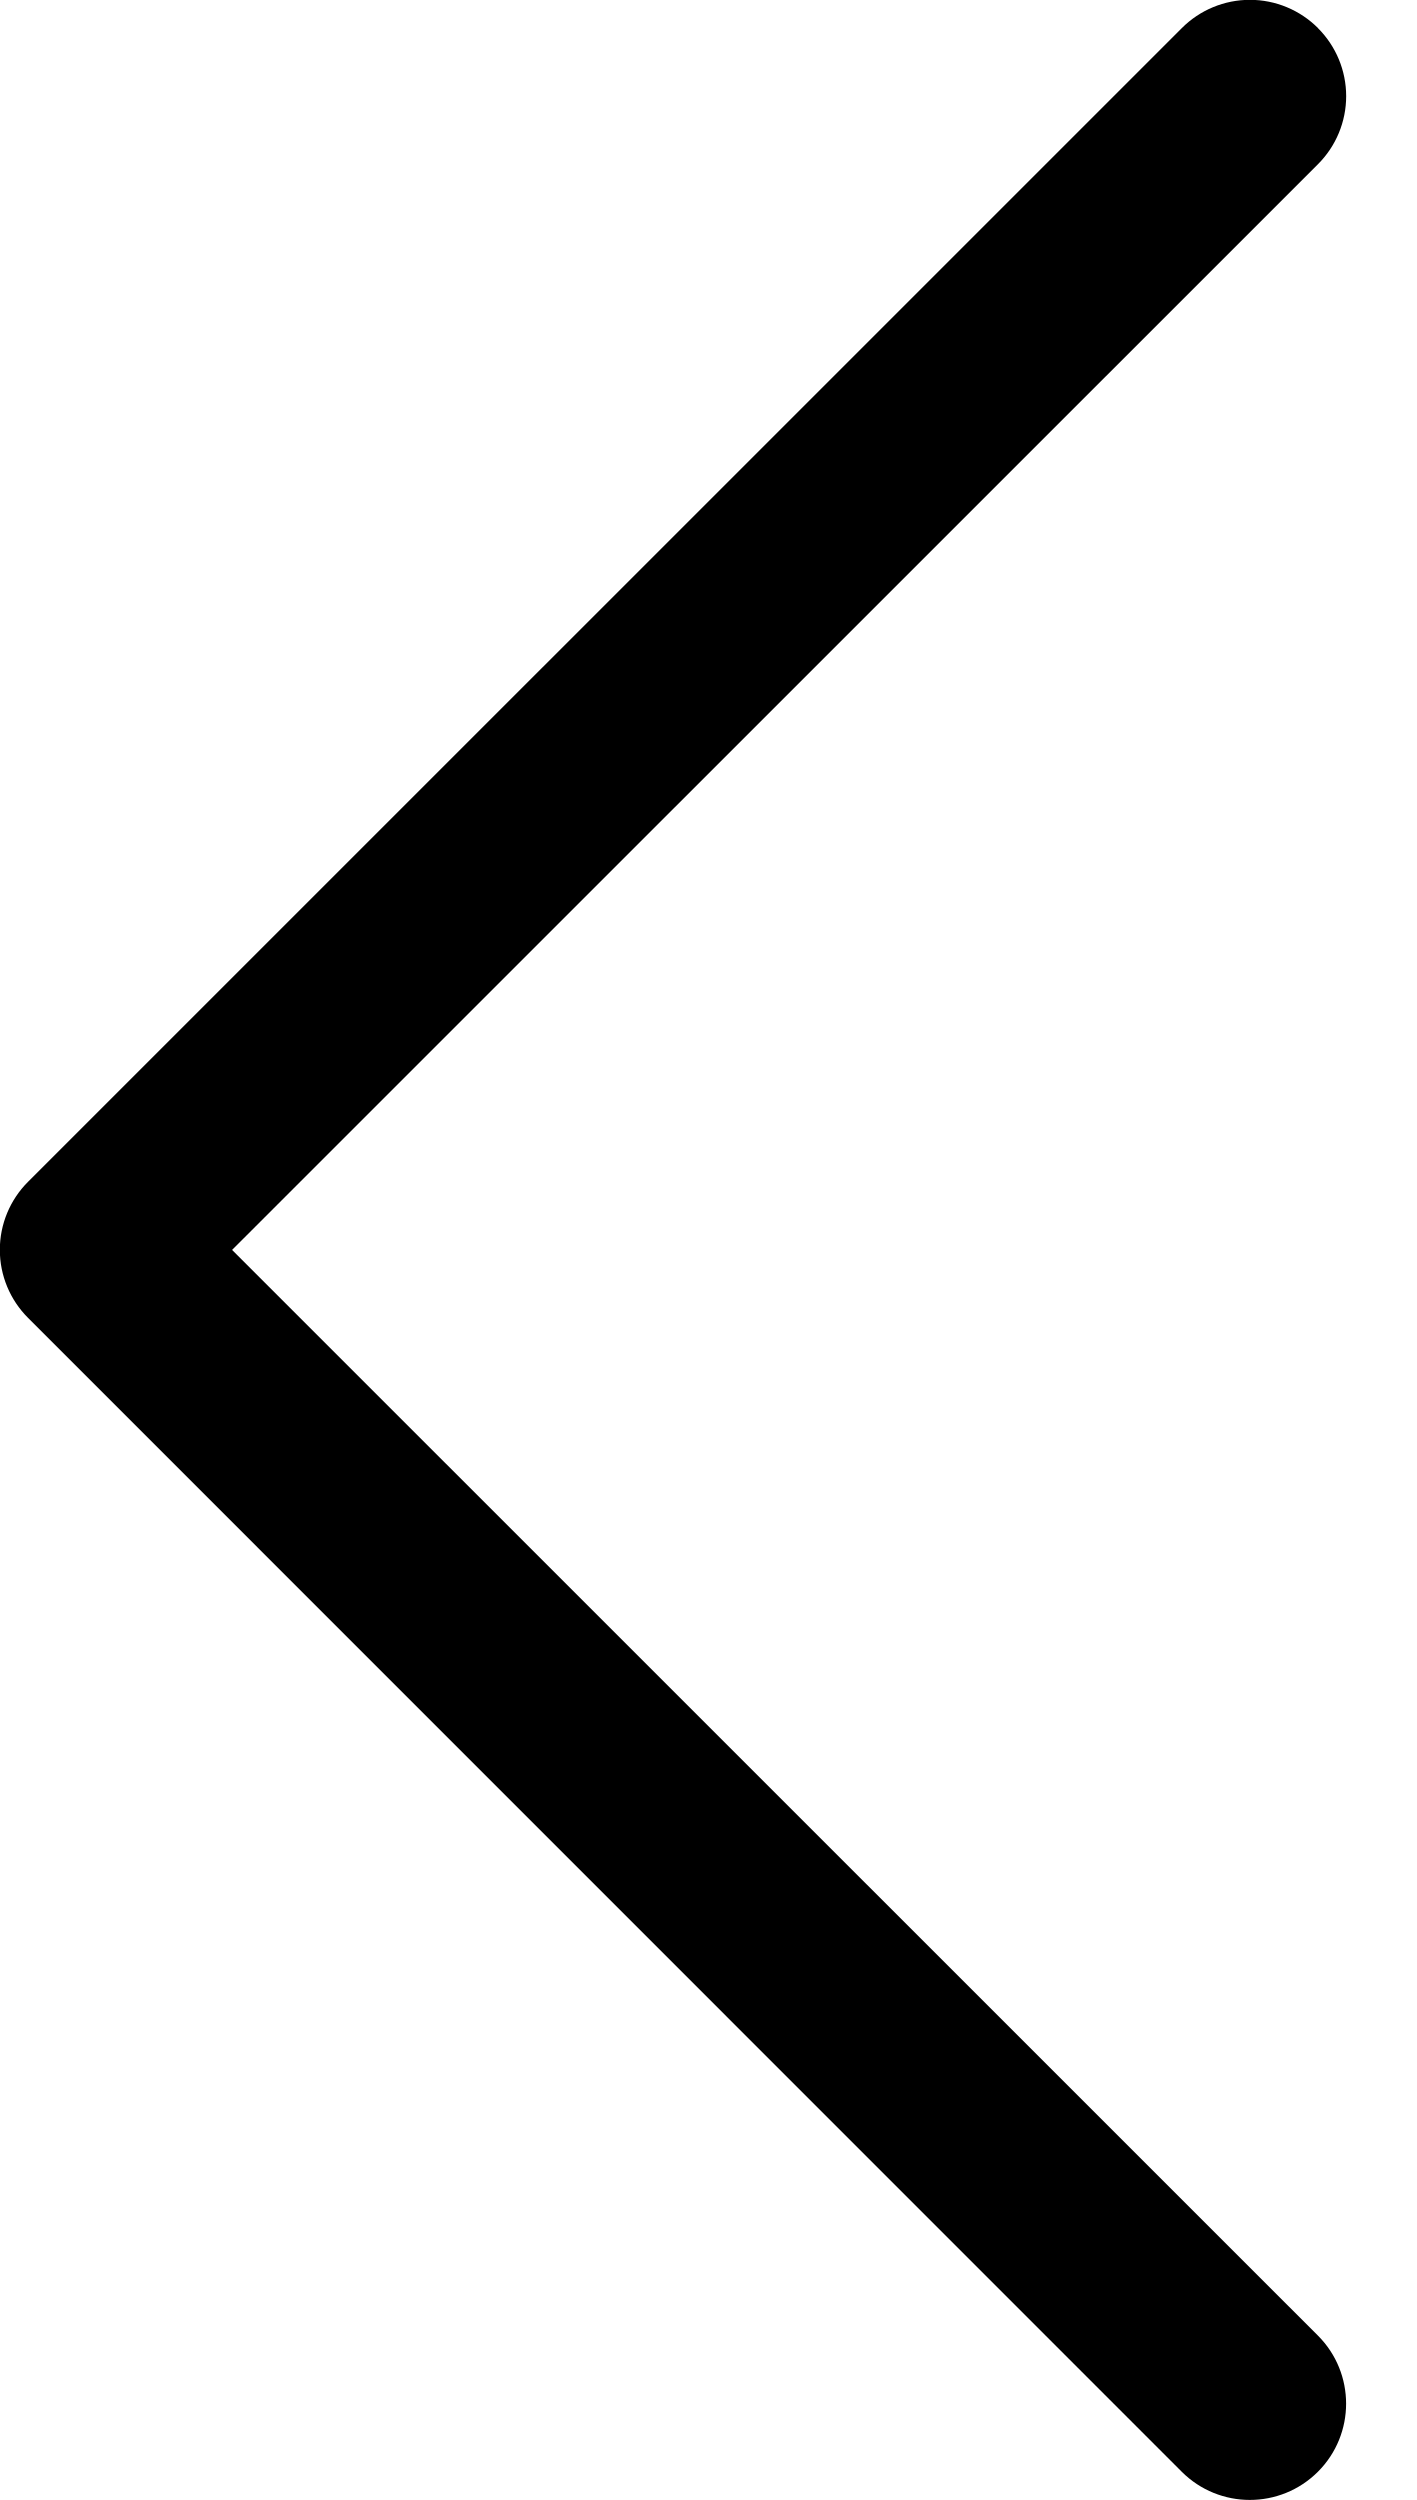
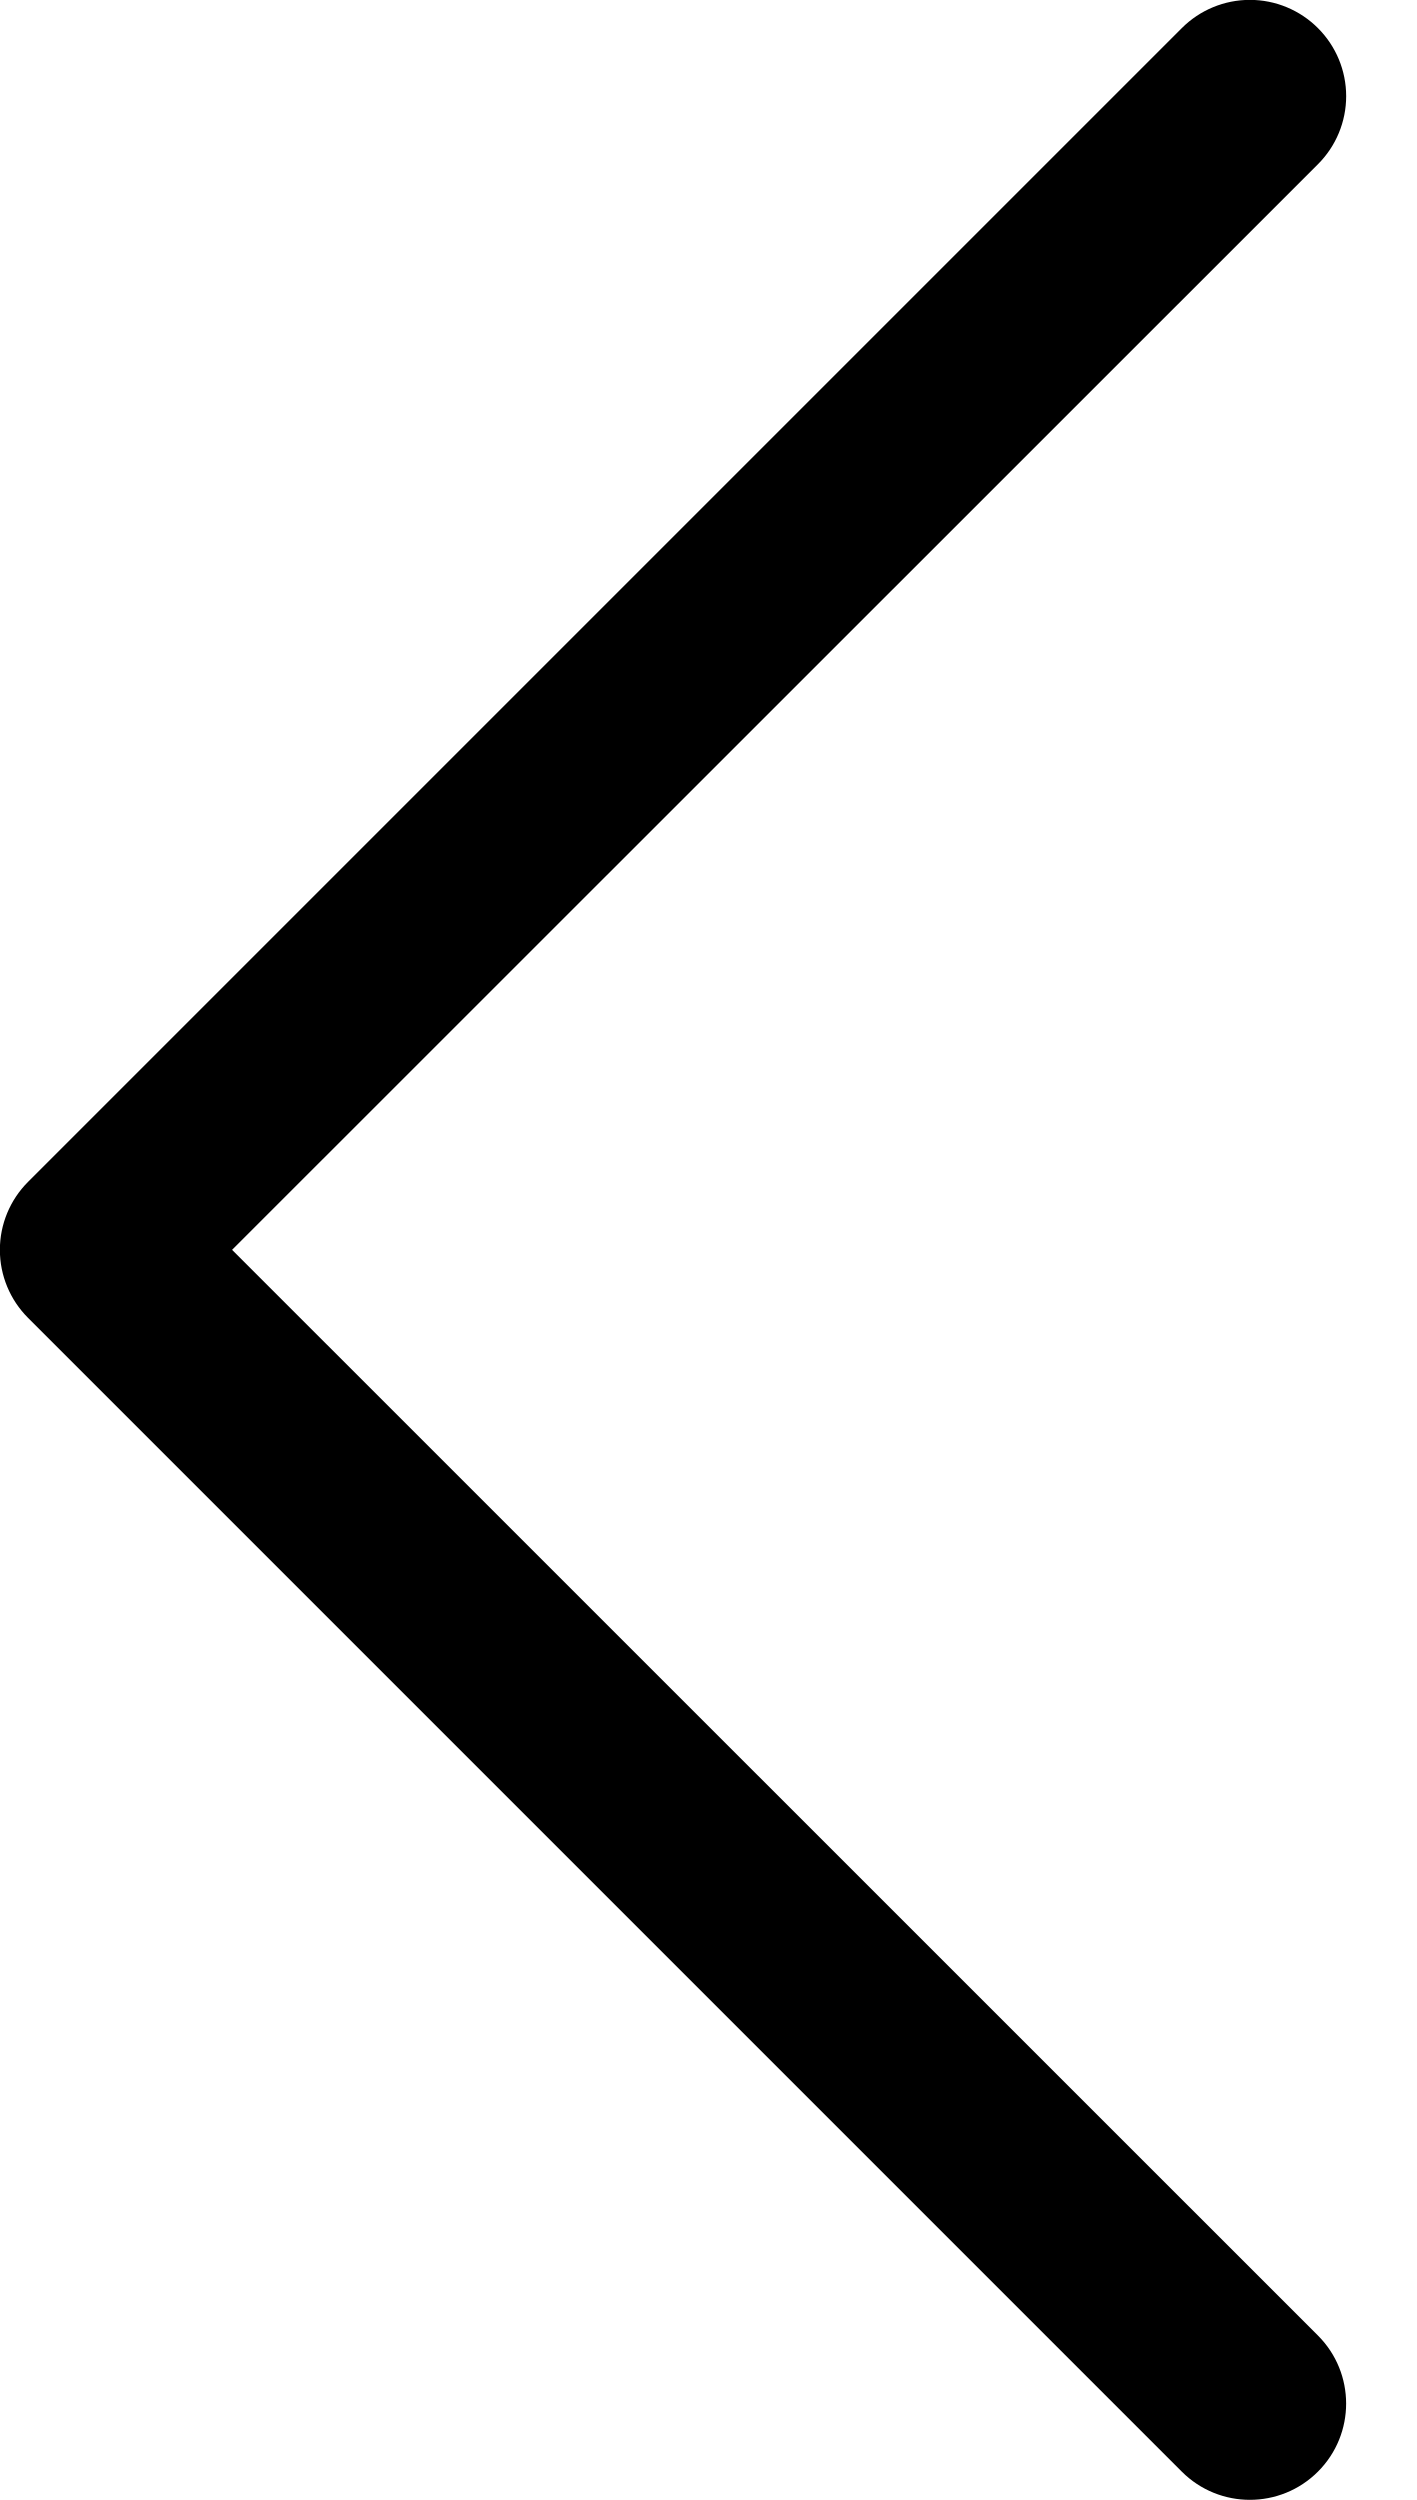
<svg xmlns="http://www.w3.org/2000/svg" width="17" height="30">
-   <path d="M15.815.337a1.154 1.154 0 010 1.634l-13.03 13.028 13.03 13.028c.451.451.451 1.183 0 1.634-.451.451-1.183.451-1.634 0L.337 15.815a1.154 1.154 0 010-1.634L14.182.337a1.154 1.154 0 011.634 0z" fill="#000" fill-rule="nonzero" />
+   <path d="M15.815.337a1.154 1.154 0 010 1.634L2.785 14.998l13.03 13.028a1.155 1.155 0 11-1.633 1.634L.337 15.815a1.154 1.154 0 010-1.633L14.182.337a1.154 1.154 0 011.633 0z" />
</svg>
